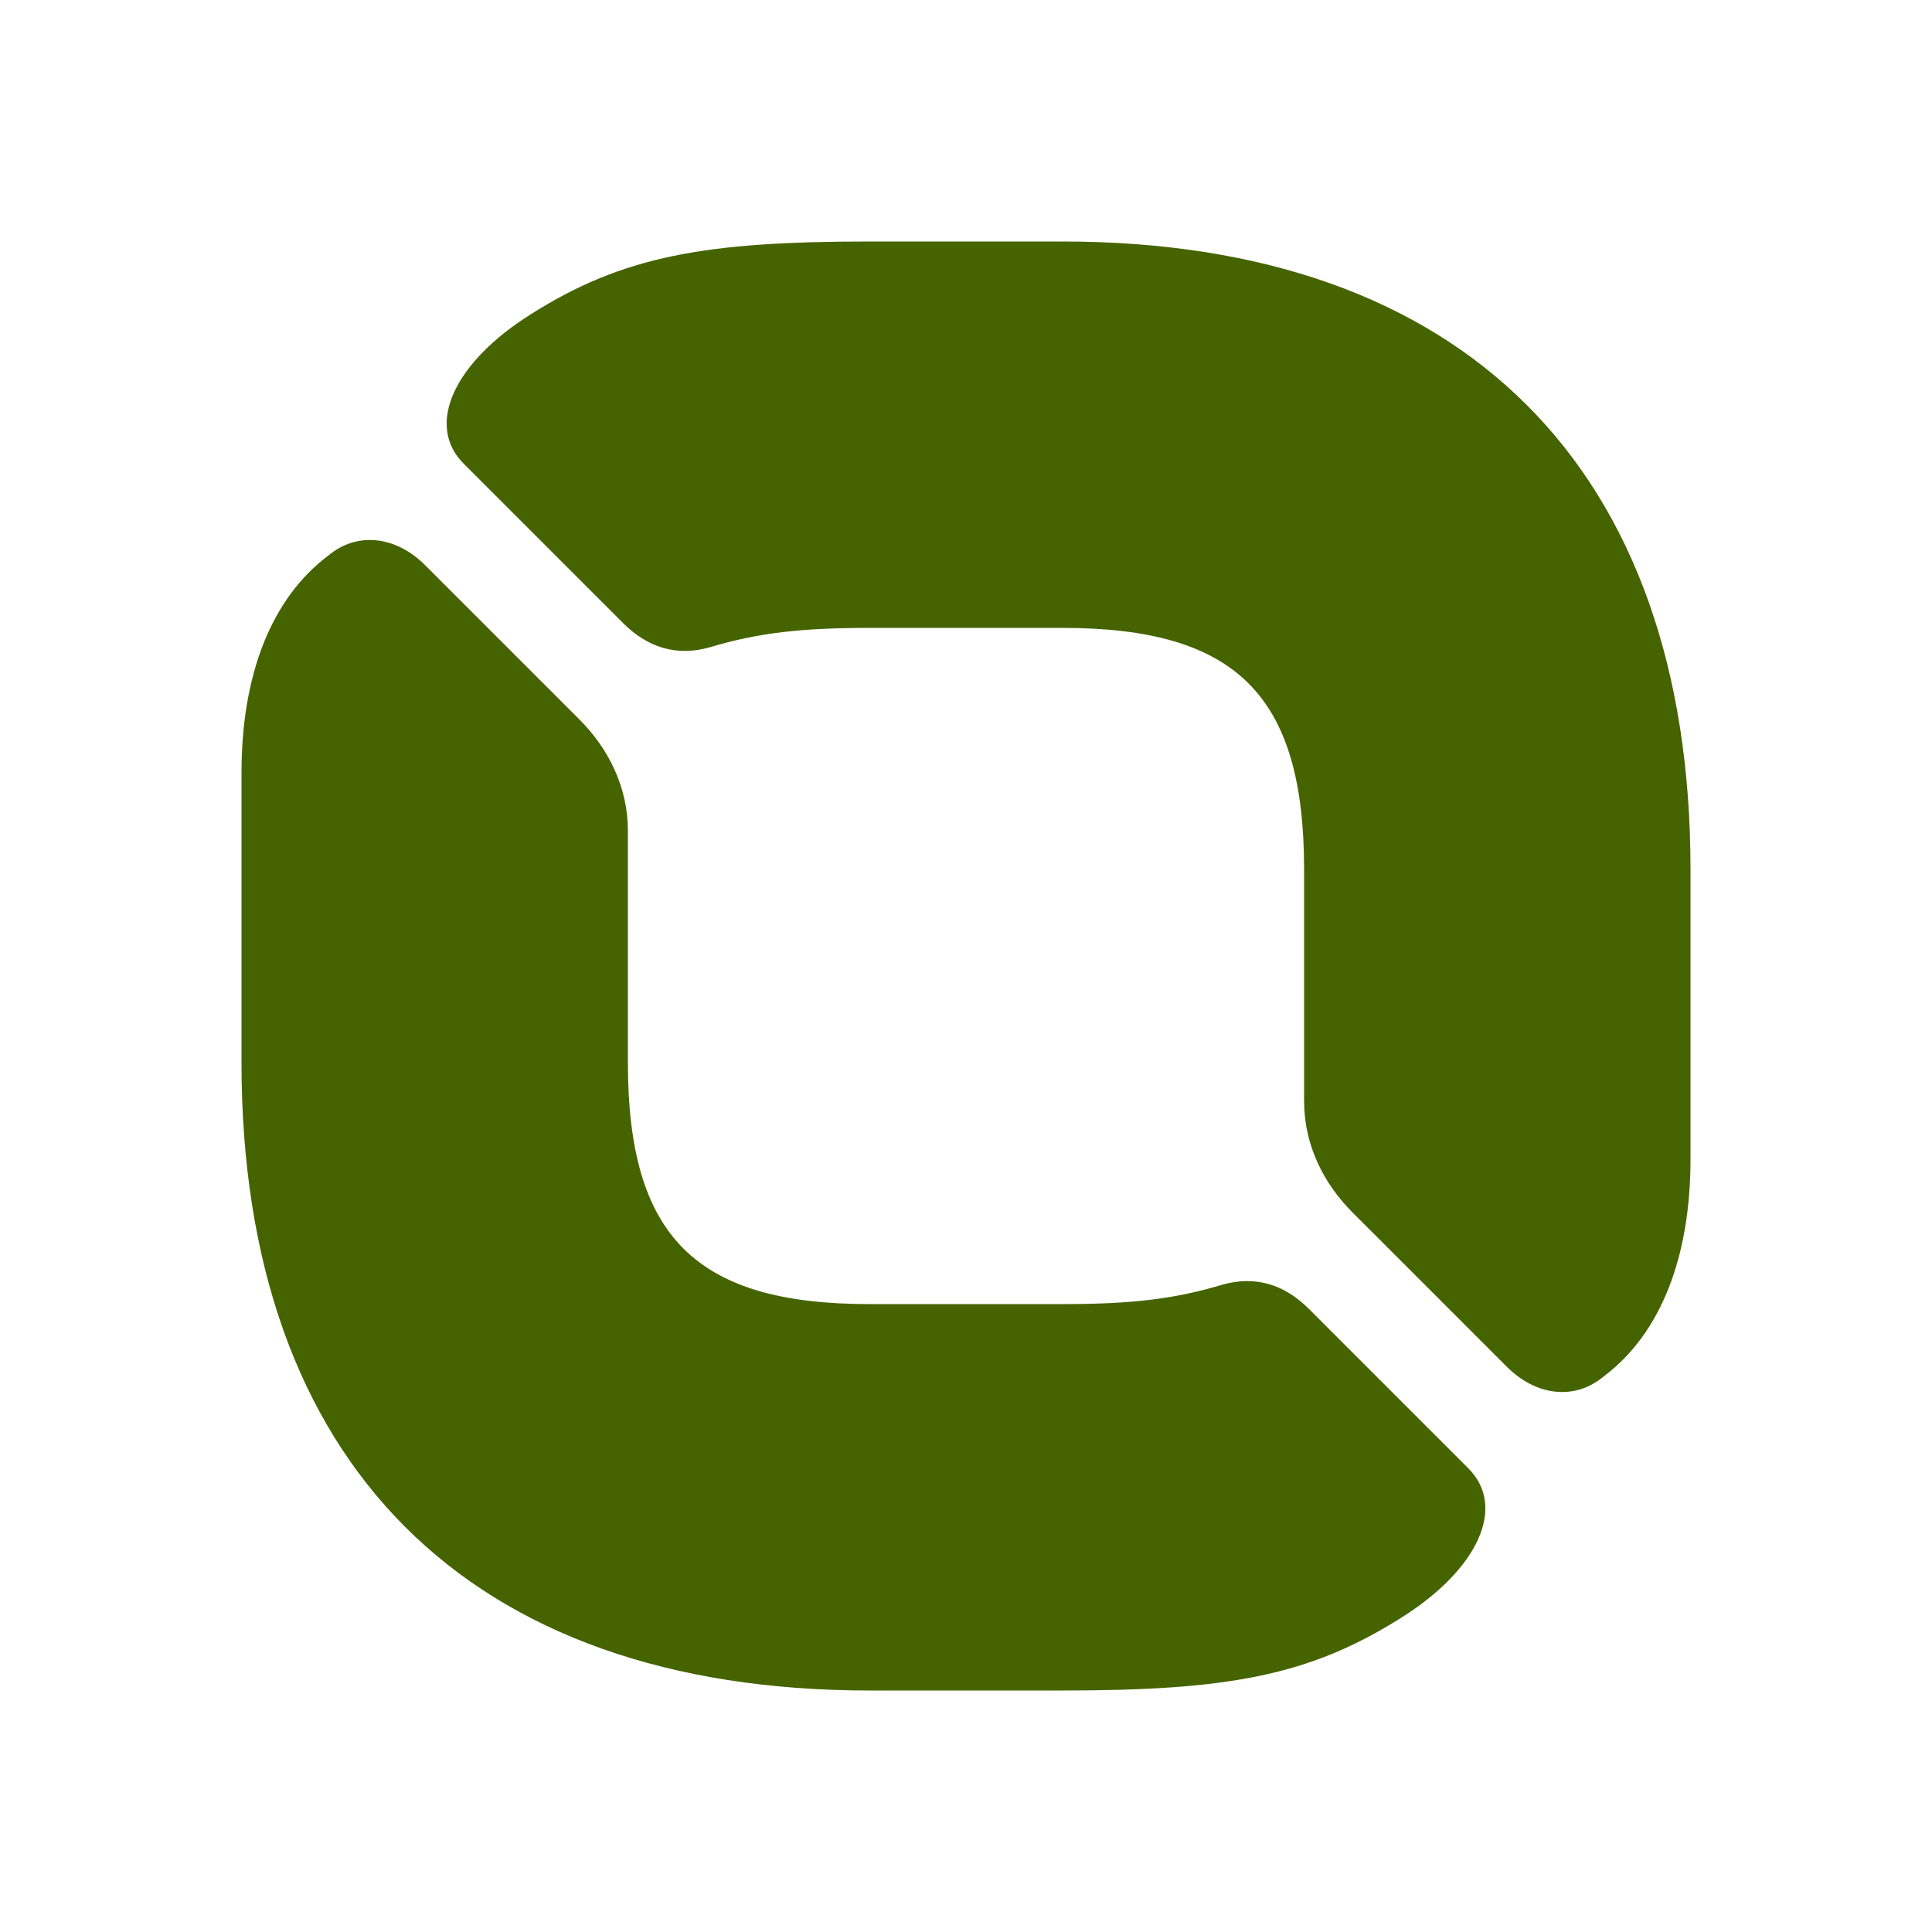
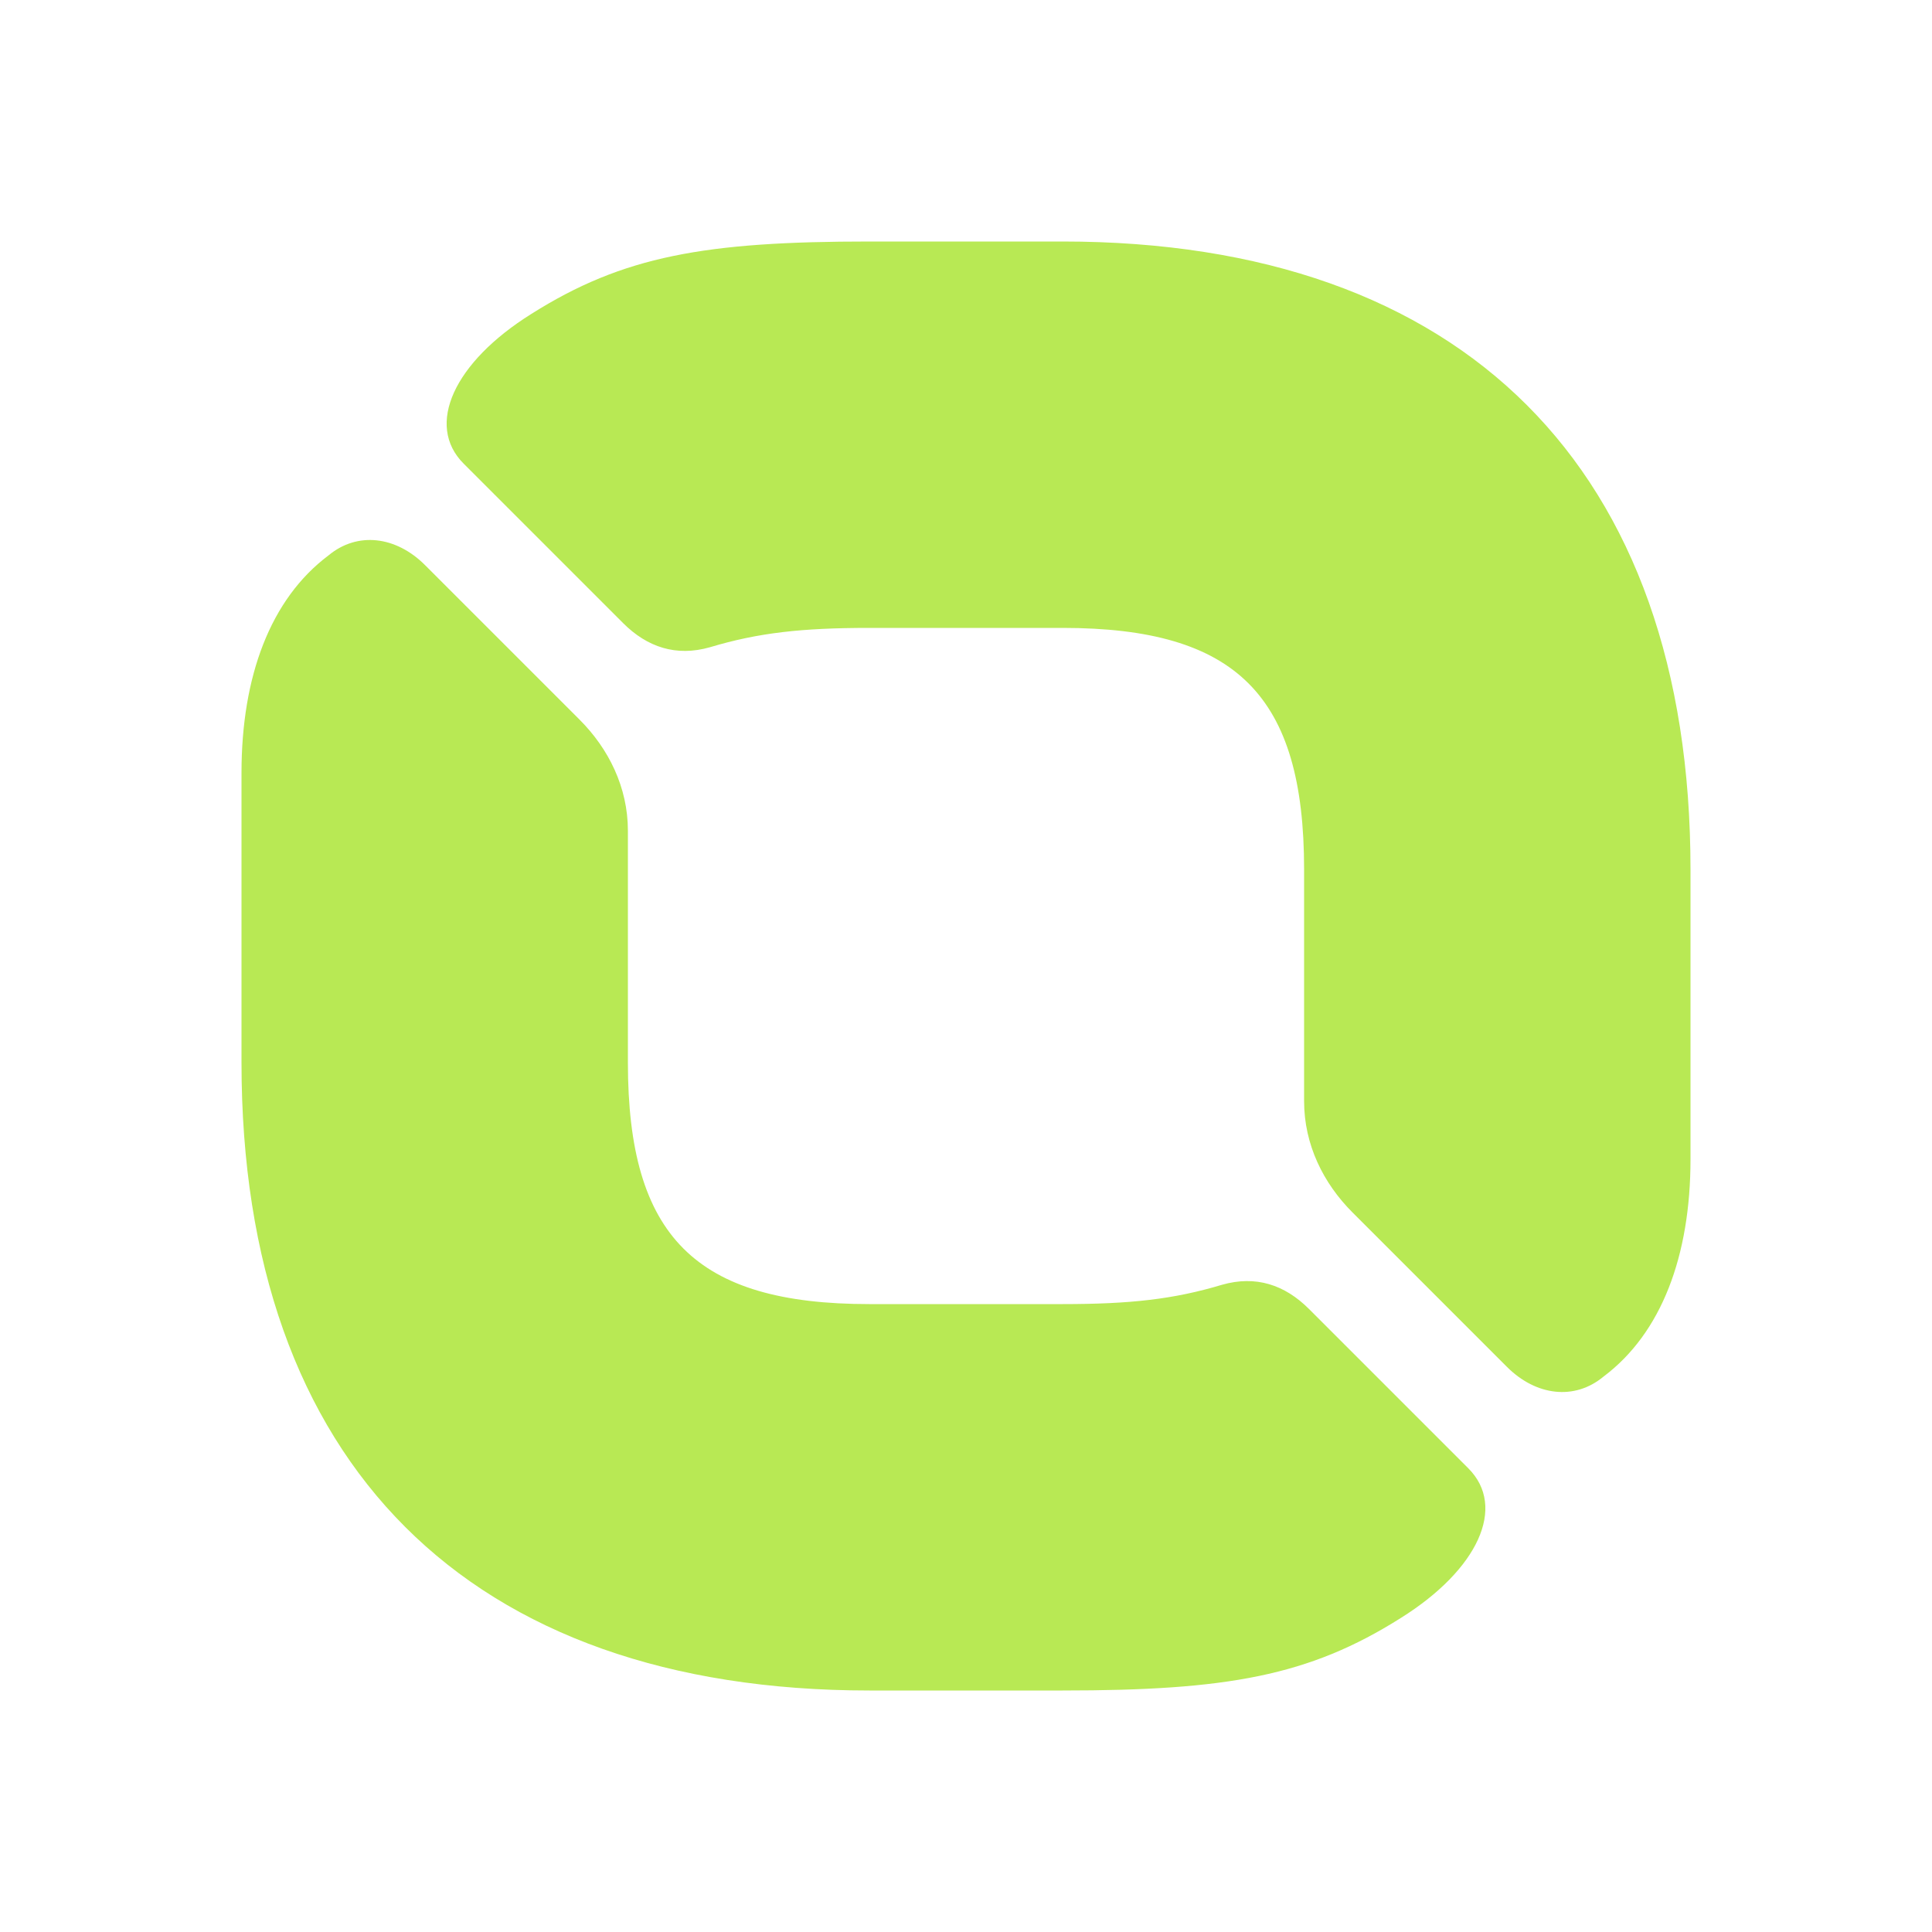
<svg xmlns="http://www.w3.org/2000/svg" viewBox="0 0 40 40" fill="currentColor">
-   <style>svg { color: #456400; } @media (prefers-color-scheme: dark) { svg { color: #c8ff3d; } }</style>
+   <style>svg { color: #b8e954; }</style>
  <path d="M11 6.5C12.9 5.3 14.6 5 18 5H22C30.3 5 35 9.7 35 18V24C35 26 34.4 27.6 33.2 28.5C32.6 29 31.8 28.9 31.2 28.3L28 25.1C27.4 24.5 27 23.7 27 22.8V18C27 14.4 25.6 13 22 13H18C16.6 13 15.7 13.1 14.7 13.4C14 13.6 13.4 13.4 12.9 12.9L9.6 9.6C8.8 8.8 9.4 7.5 11 6.5Z" />
  <path d="M11 6.5C12.9 5.3 14.6 5 18 5H22C30.3 5 35 9.7 35 18V24C35 26 34.4 27.6 33.2 28.5C32.6 29 31.8 28.9 31.2 28.3L28 25.1C27.4 24.5 27 23.7 27 22.8V18C27 14.4 25.6 13 22 13H18C16.6 13 15.7 13.1 14.7 13.4C14 13.6 13.4 13.4 12.9 12.9L9.6 9.6C8.8 8.8 9.4 7.5 11 6.5Z" transform="rotate(180 20 20)" />
</svg>
